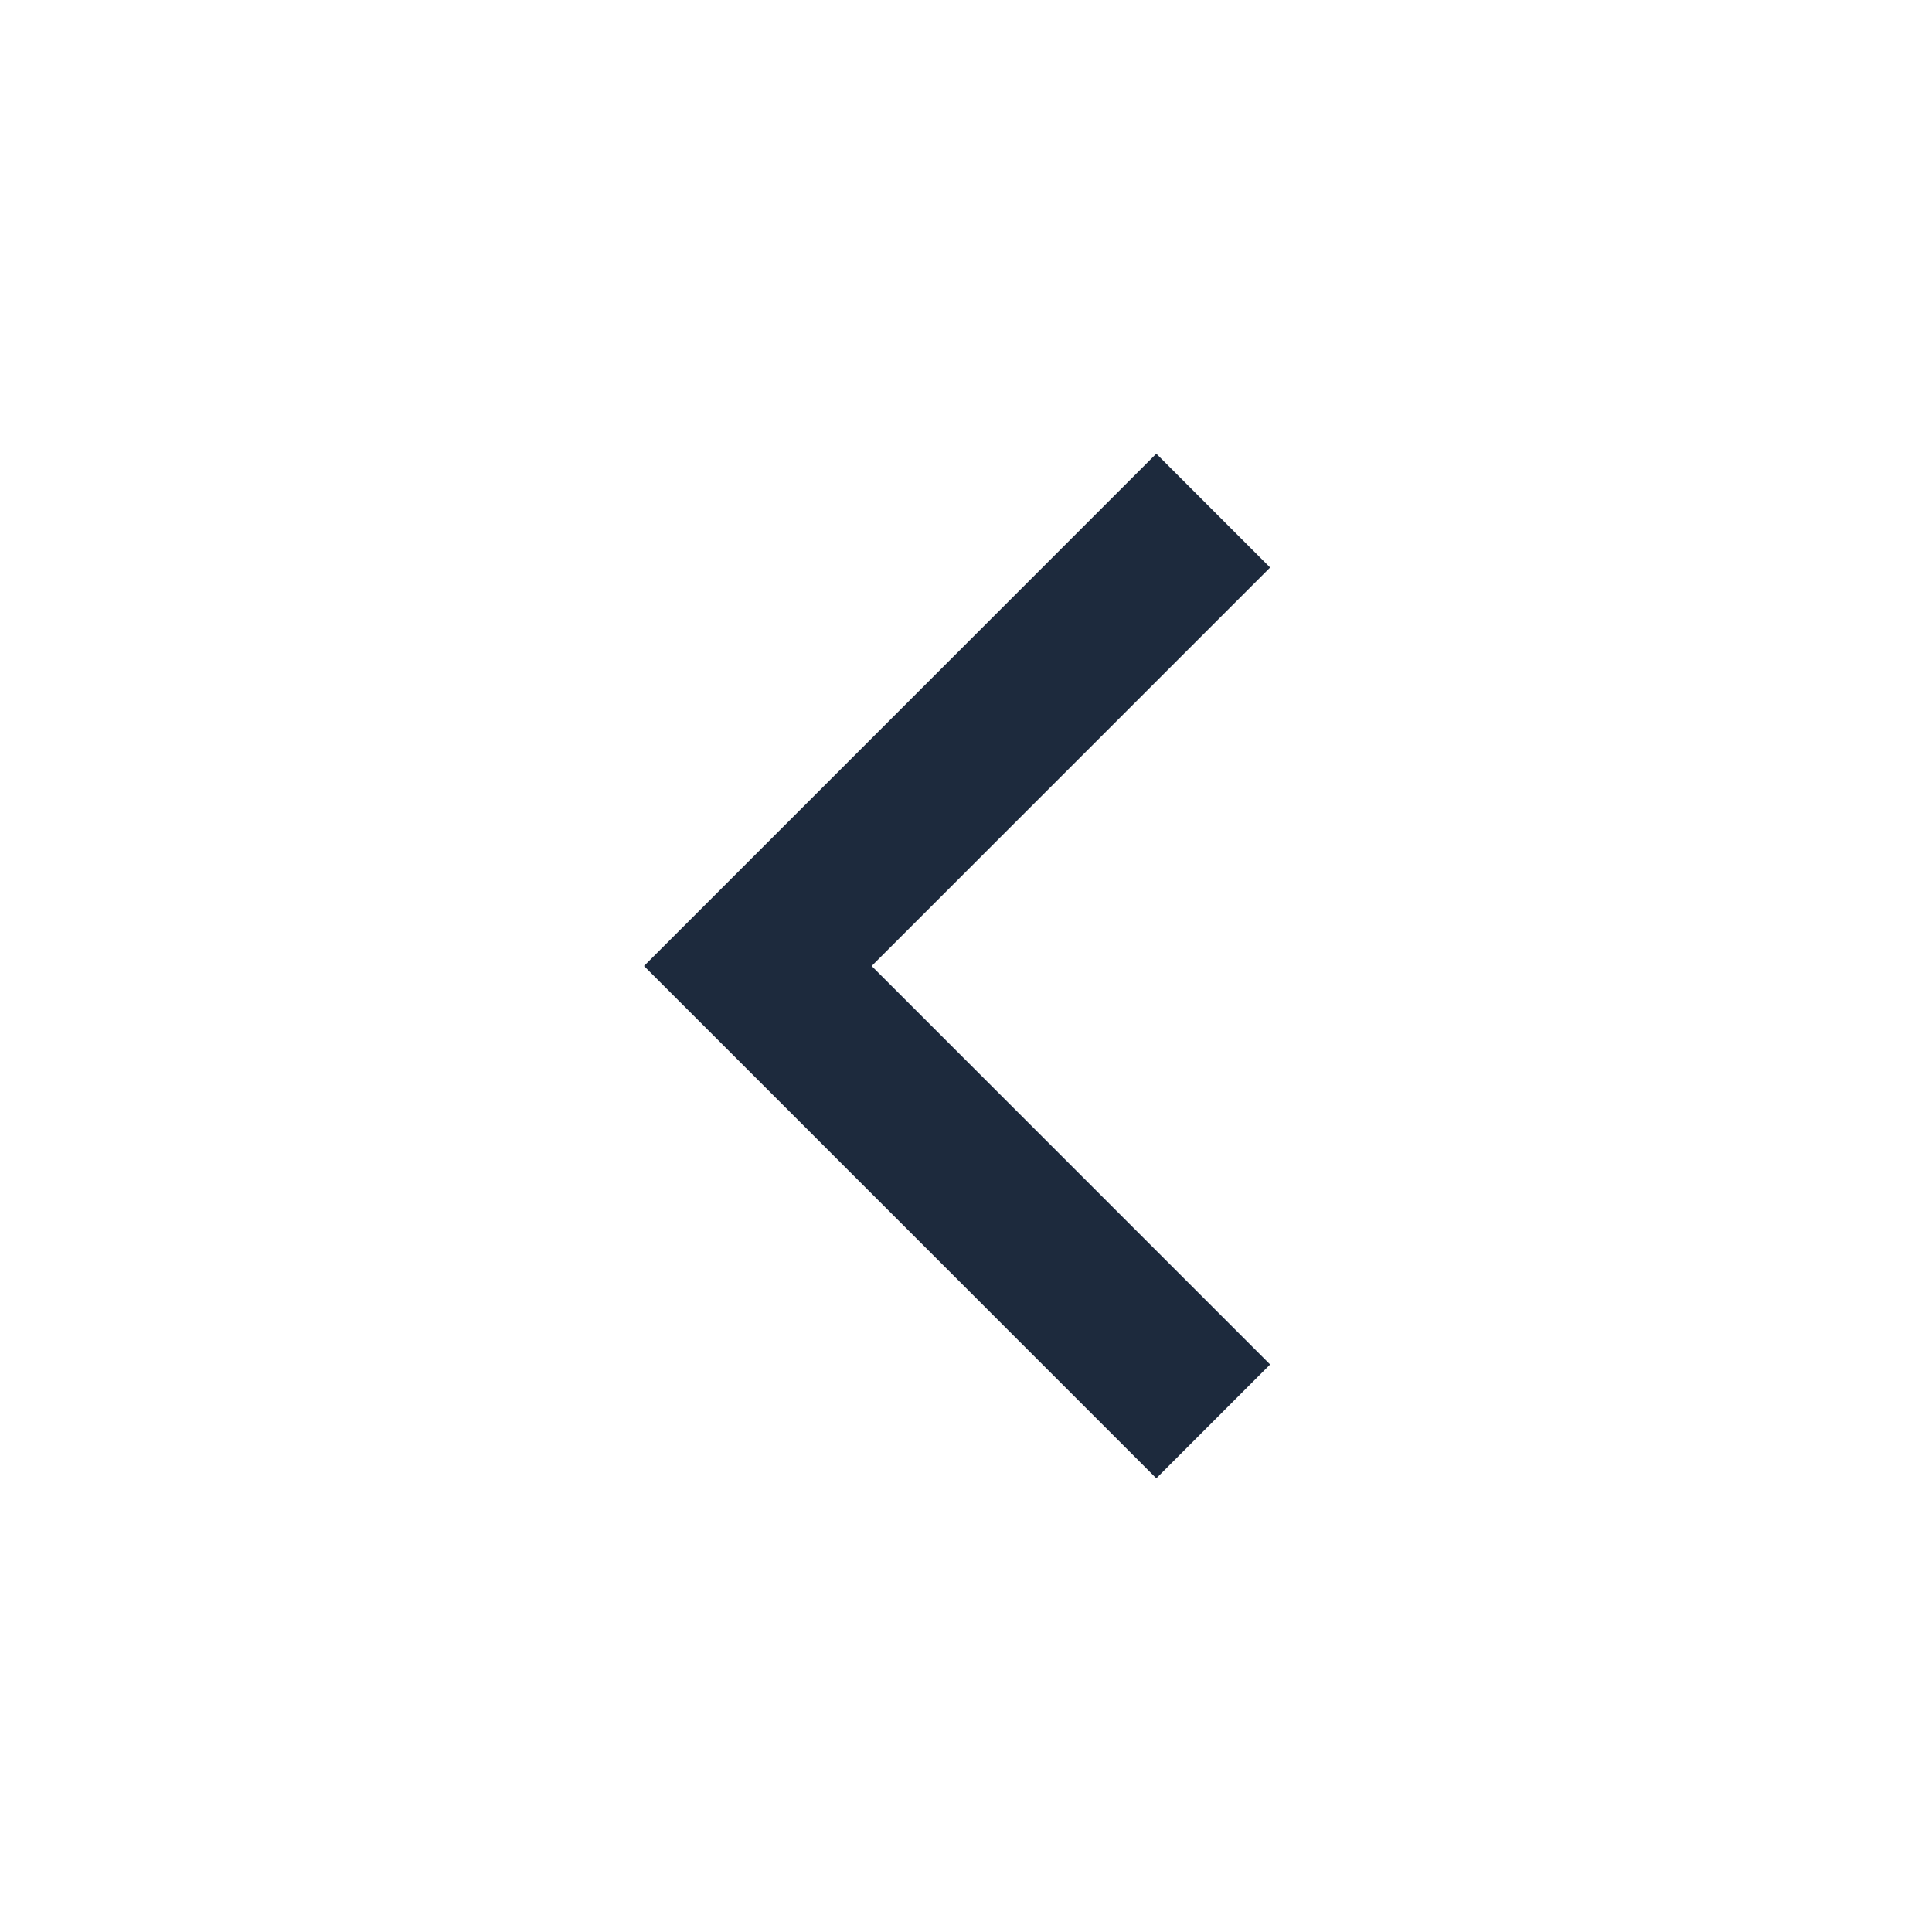
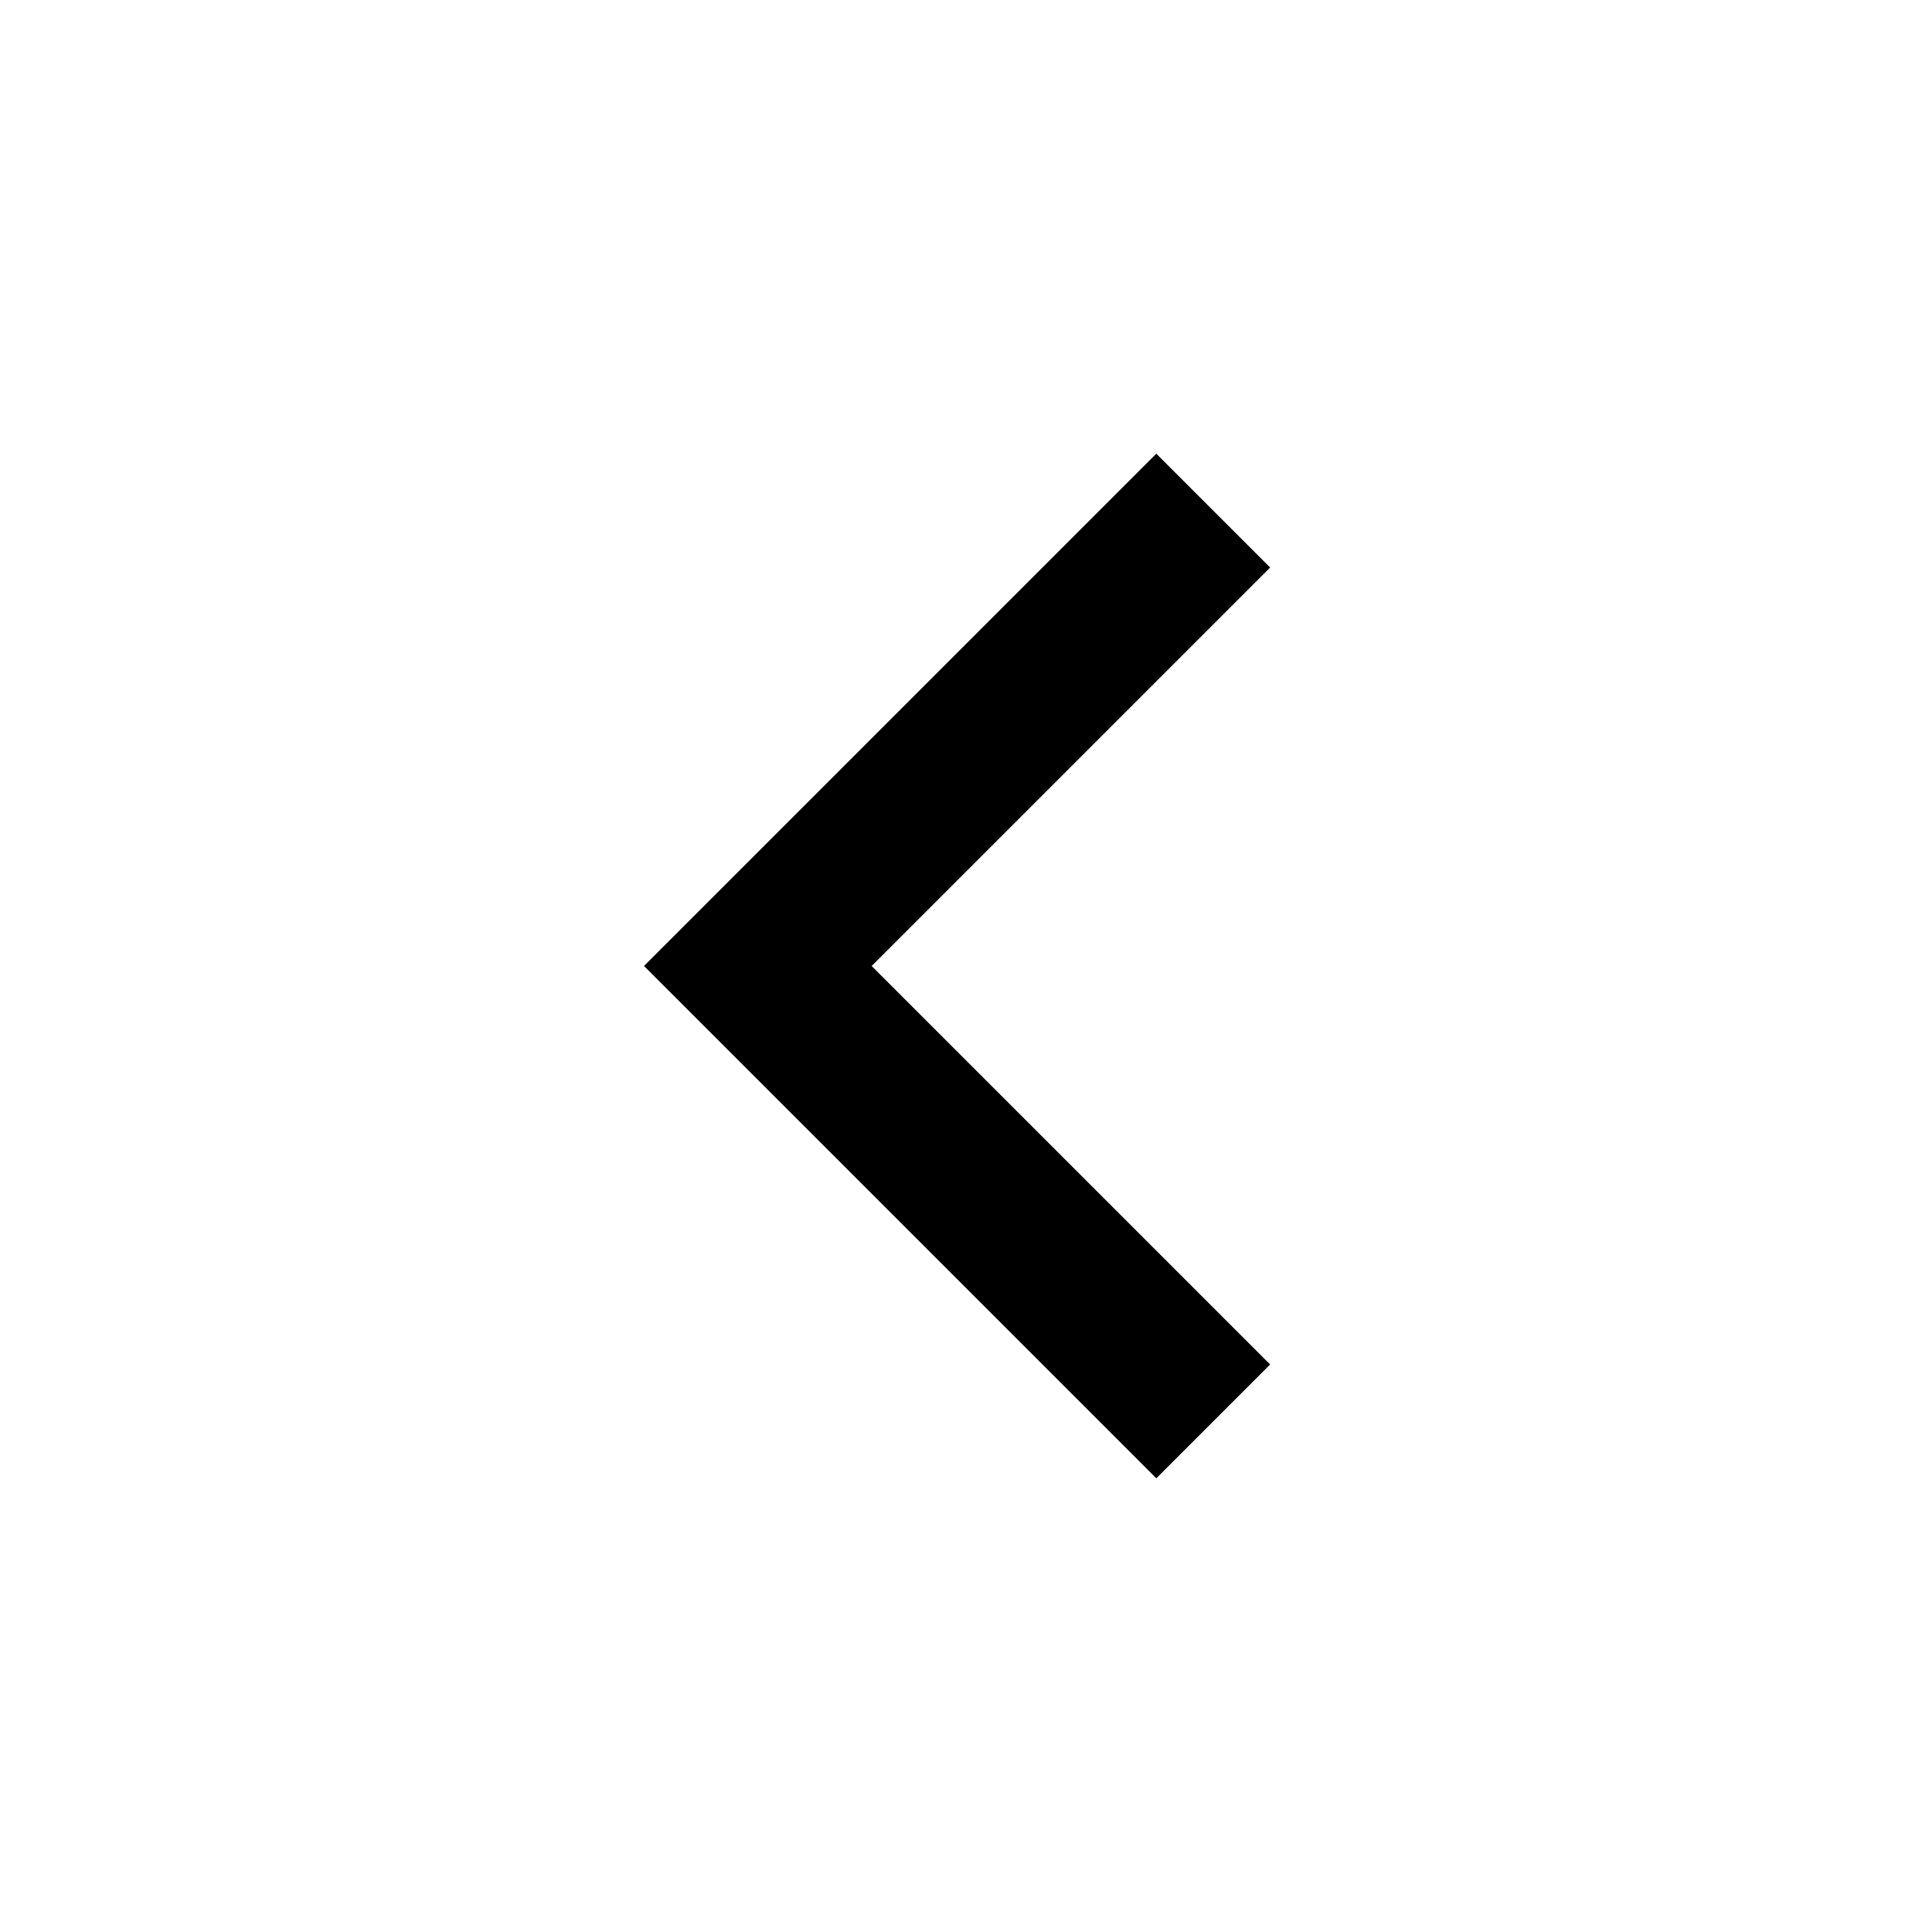
<svg xmlns="http://www.w3.org/2000/svg" width="24" height="24" viewBox="0 0 24 24" fill="none">
-   <path d="M10.828 12L15.778 16.95L14.364 18.364L8 12L14.364 5.636L15.778 7.05L10.828 12Z" fill="#1D2A3D" />
+   <path d="M10.828 12L15.778 16.95L14.364 18.364L8 12L14.364 5.636L15.778 7.05L10.828 12Z" fill="currentColor" />
</svg>
